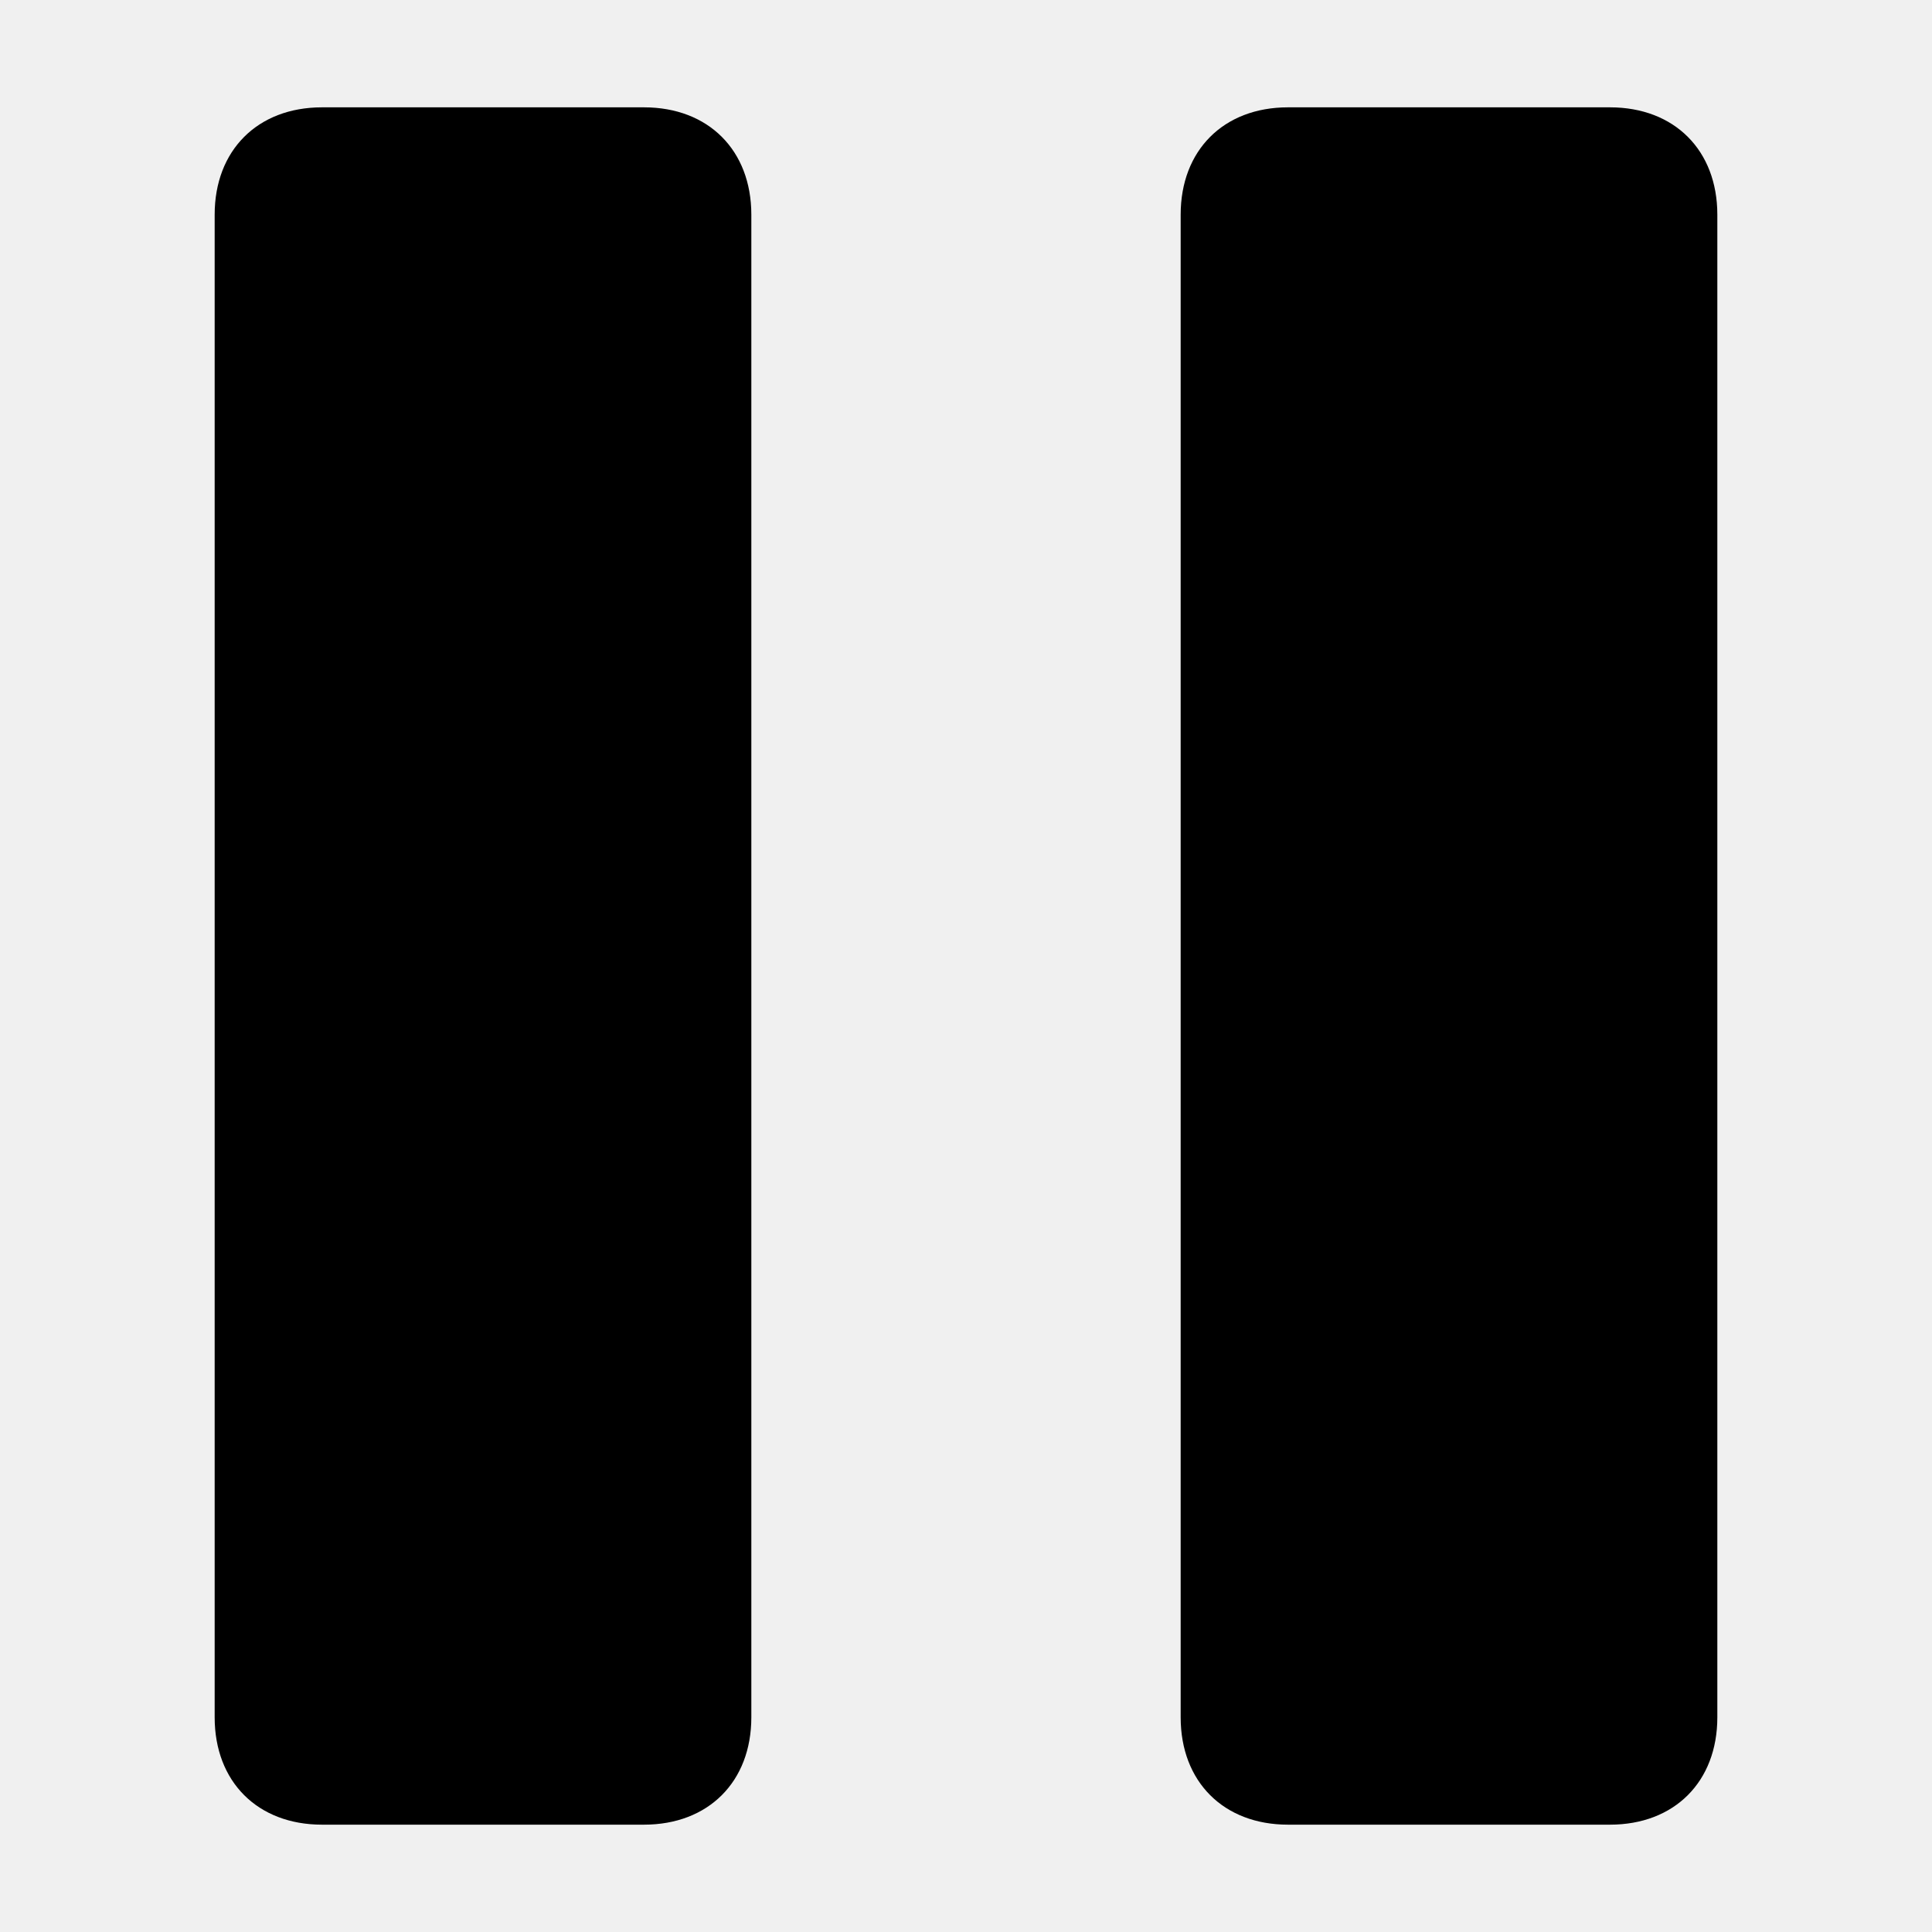
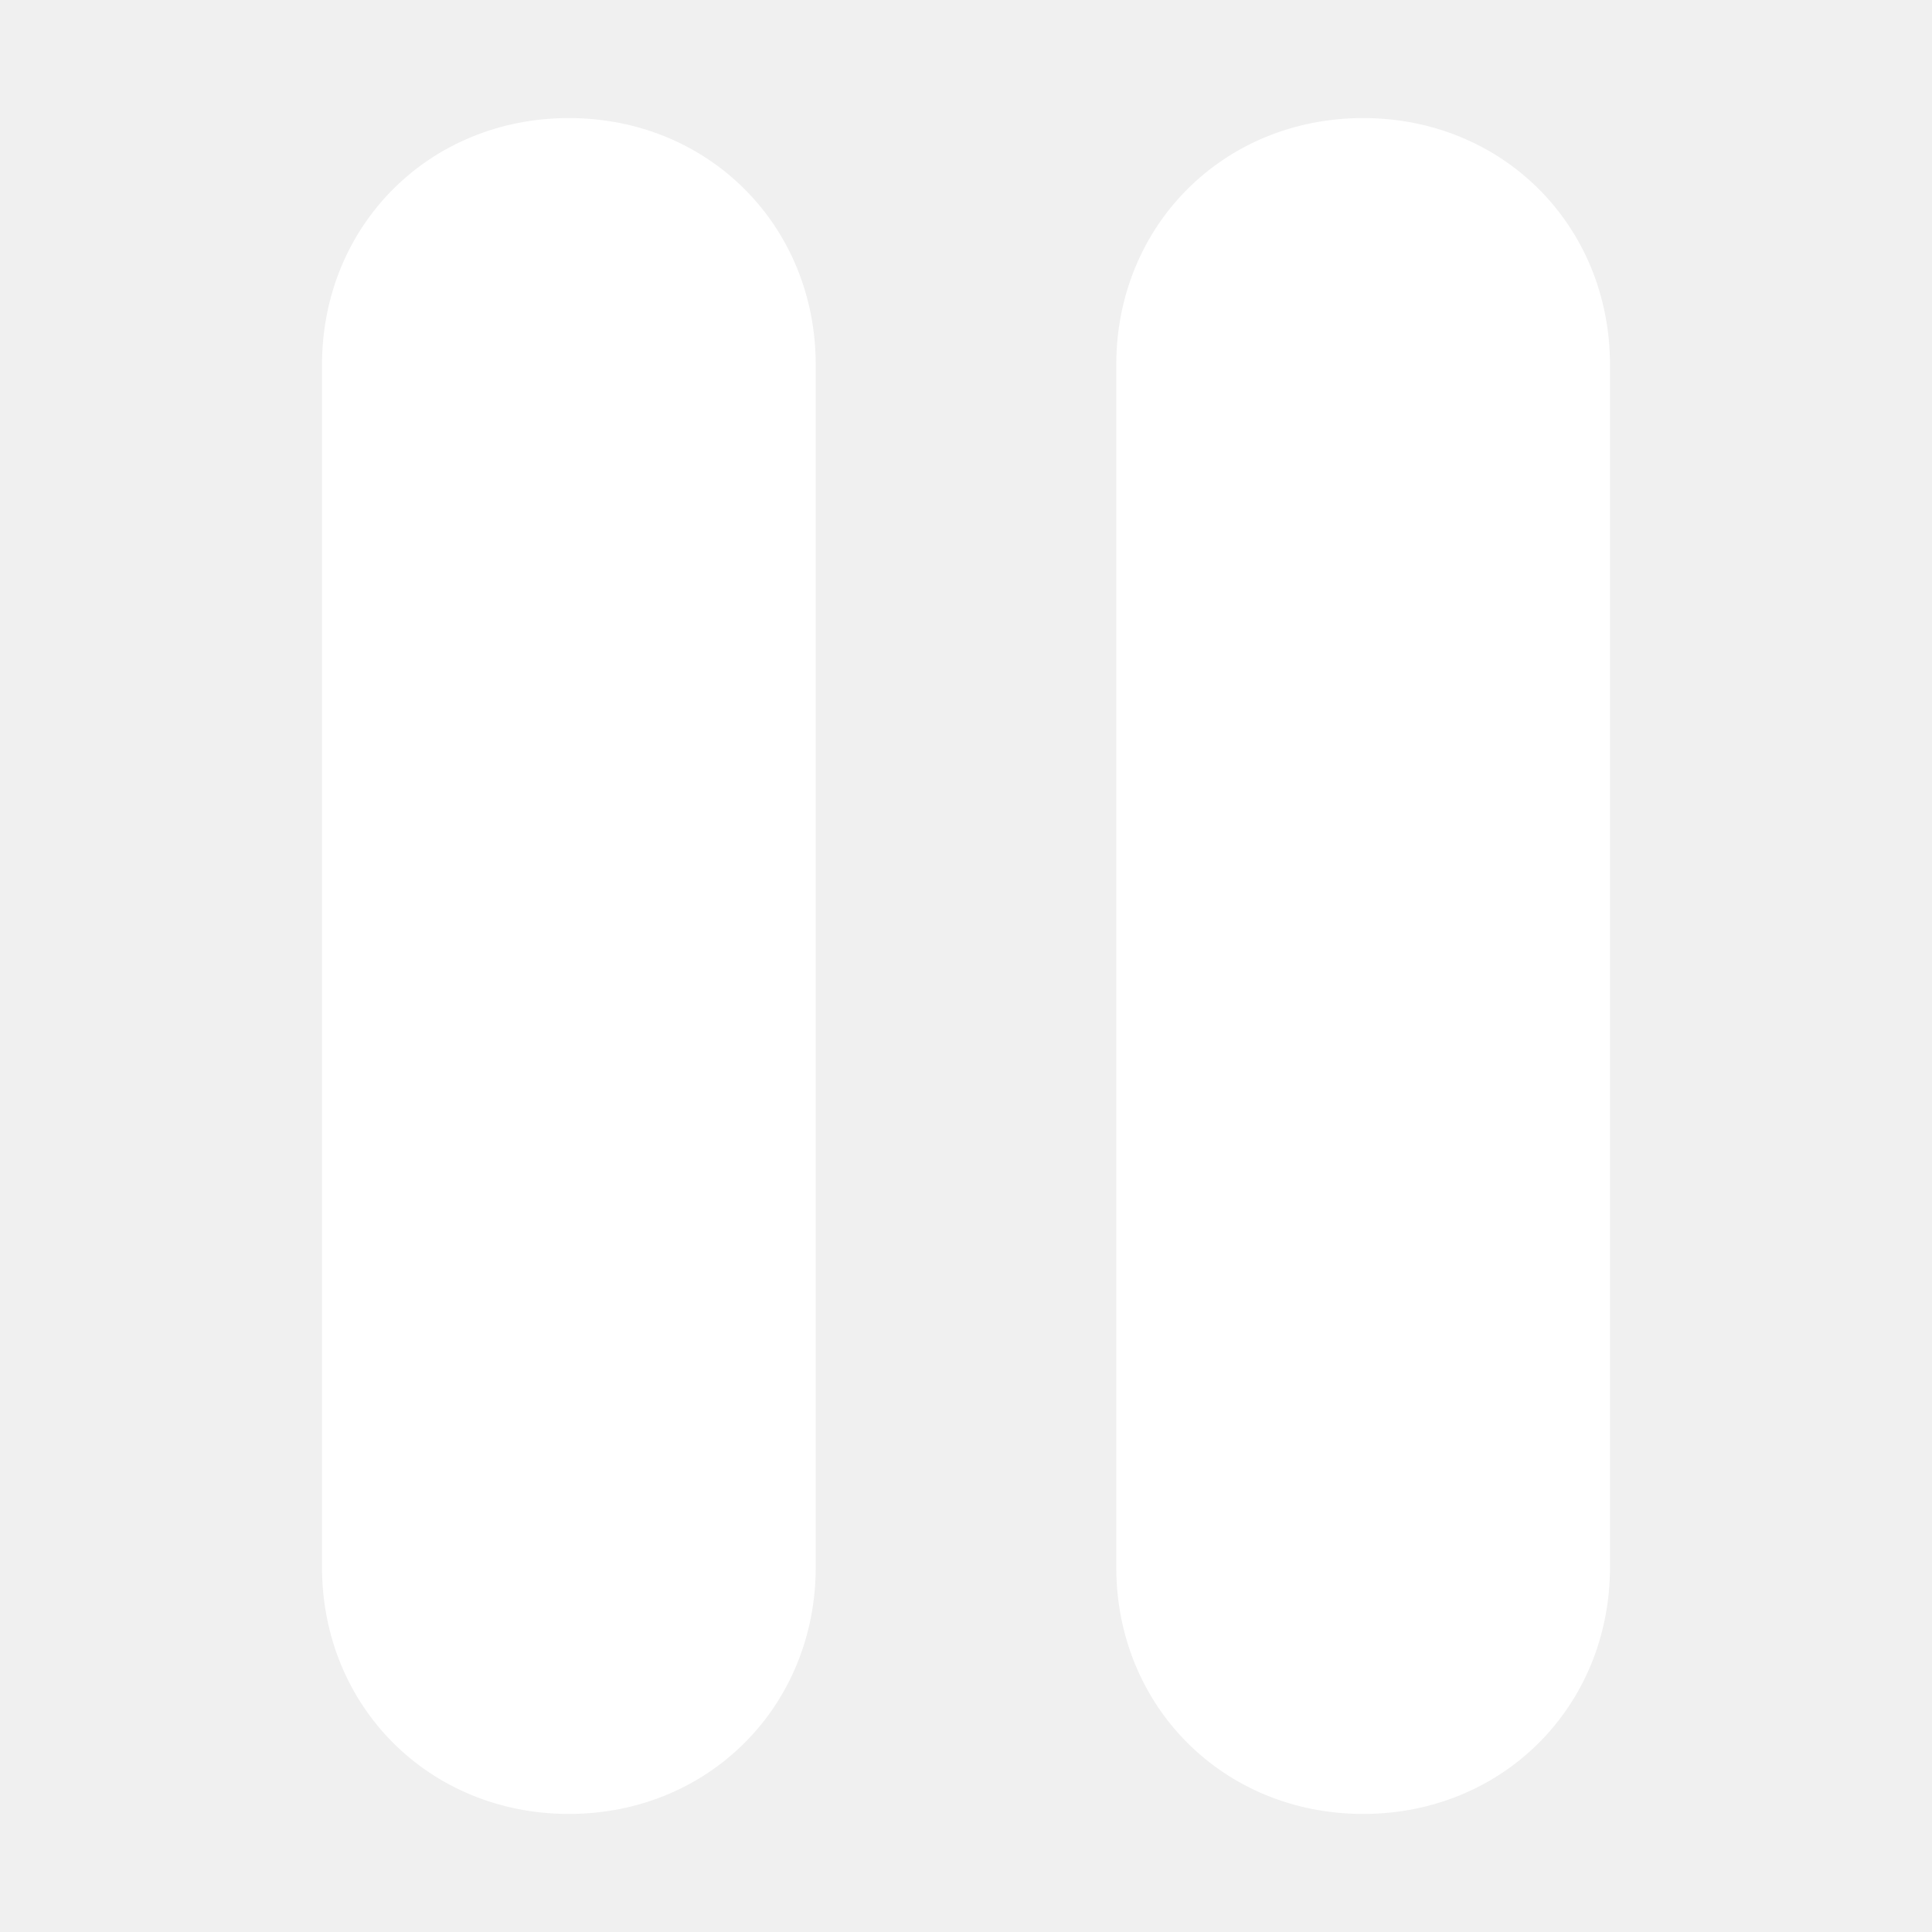
- <svg xmlns="http://www.w3.org/2000/svg" width="18px" height="18px" viewBox="0 0 18 18" version="1.1">
-   <g>
-     <path d="M6,1 L3,1 C2.4,1 2,1.4 2,2 L2,16 C2,16.6 2.4,17 3,17 L6,17 C6.6,17 7,16.6 7,16 L7,2 C7,1.4 6.6,1 6,1 L6,1 Z" />
-     <path d="M12,1 C11.4,1 11,1.4 11,2 L11,16 C11,16.6 11.4,17 12,17 L15,17 C15.6,17 16,16.6 16,16 L16,2 C16,1.4 15.6,1 15,1 L12,1 Z" />
-   </g>
+ <svg xmlns="http://www.w3.org/2000/svg" version="1.1" id="Layer_1" x="0px" y="0px" viewBox="0 0 18 18" style="enable-background:new 0 0 18 18;" xml:space="preserve">
+   <style type="text/css">
+ 	.st0{fill:#FFFFFF;}
+ </style>
+   <path id="Rectangle_276" class="st0" d="M12.7,1.1L12.7,1.1c1.3,0,2.3,1,2.3,2.3v11.2c0,1.3-1,2.3-2.3,2.3l0,0c-1.3,0-2.3-1-2.3-2.3  V3.4C10.4,2.1,11.4,1.1,12.7,1.1z" />
+   <path id="Rectangle_277" class="st0" d="M5.3,1.1L5.3,1.1c1.3,0,2.3,1,2.3,2.3v11.2c0,1.3-1,2.3-2.3,2.3l0,0c-1.3,0-2.3-1-2.3-2.3  V3.4C3,2.1,4,1.1,5.3,1.1z" />
</svg>
